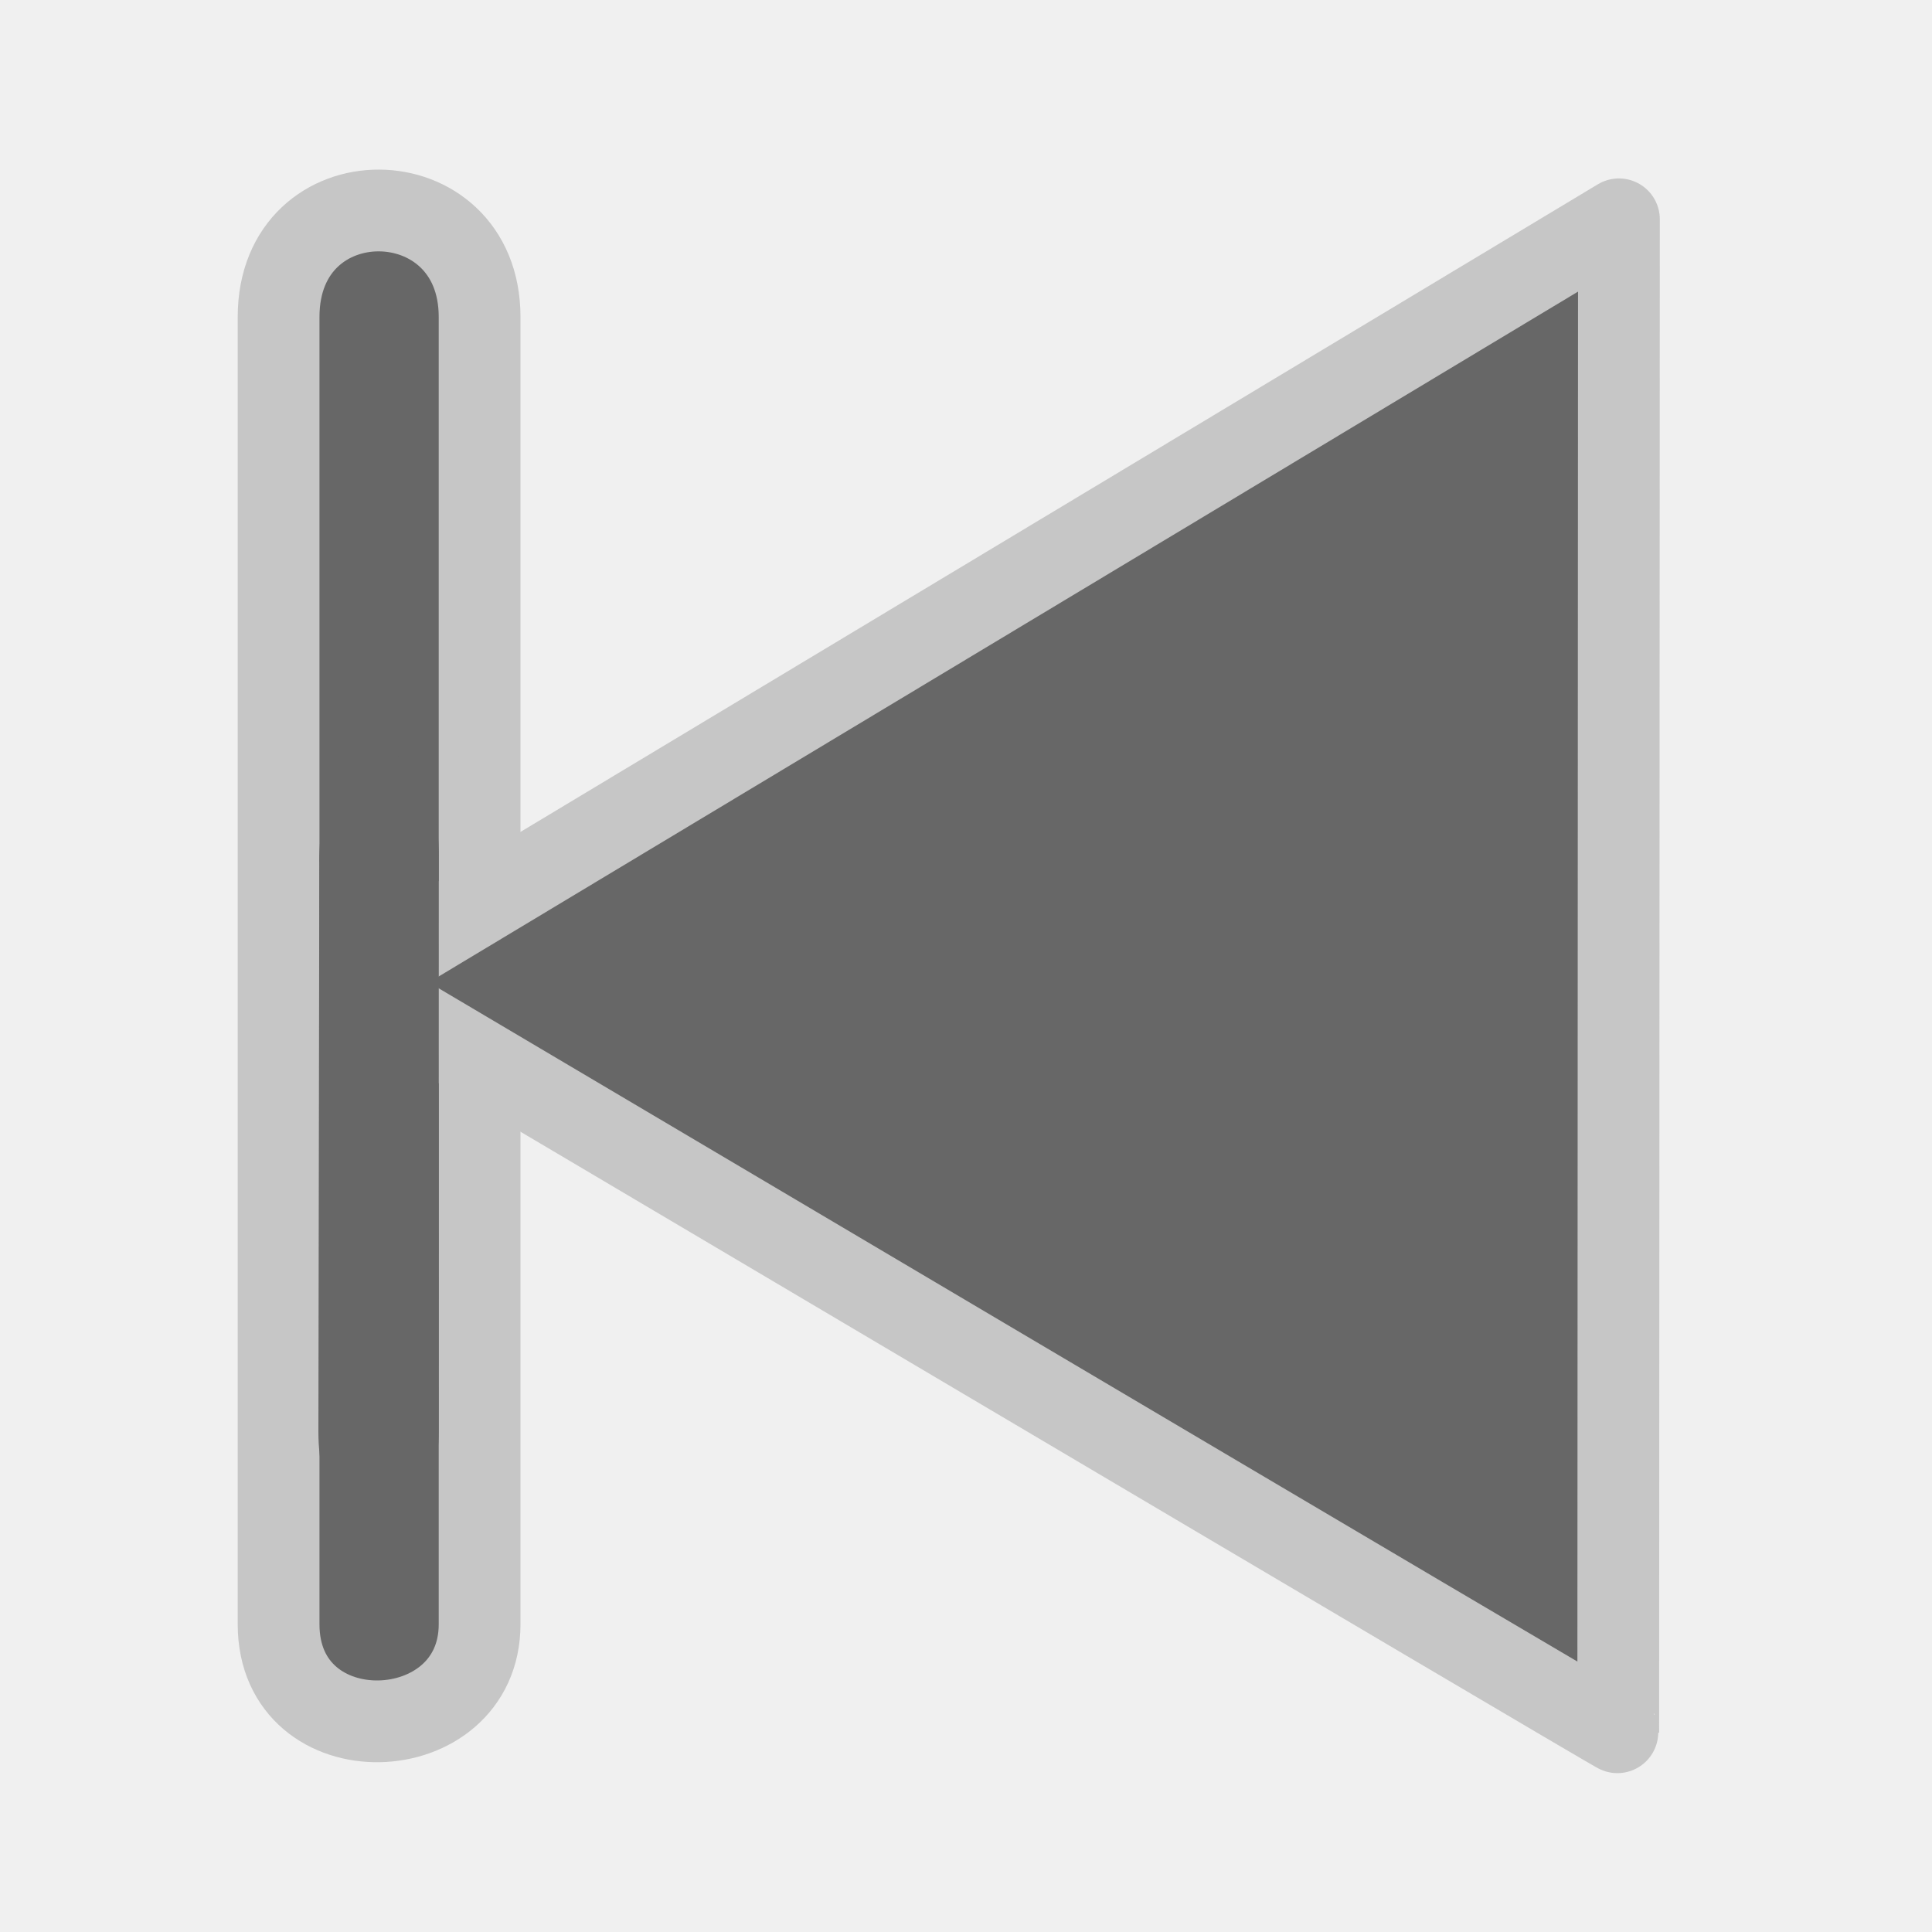
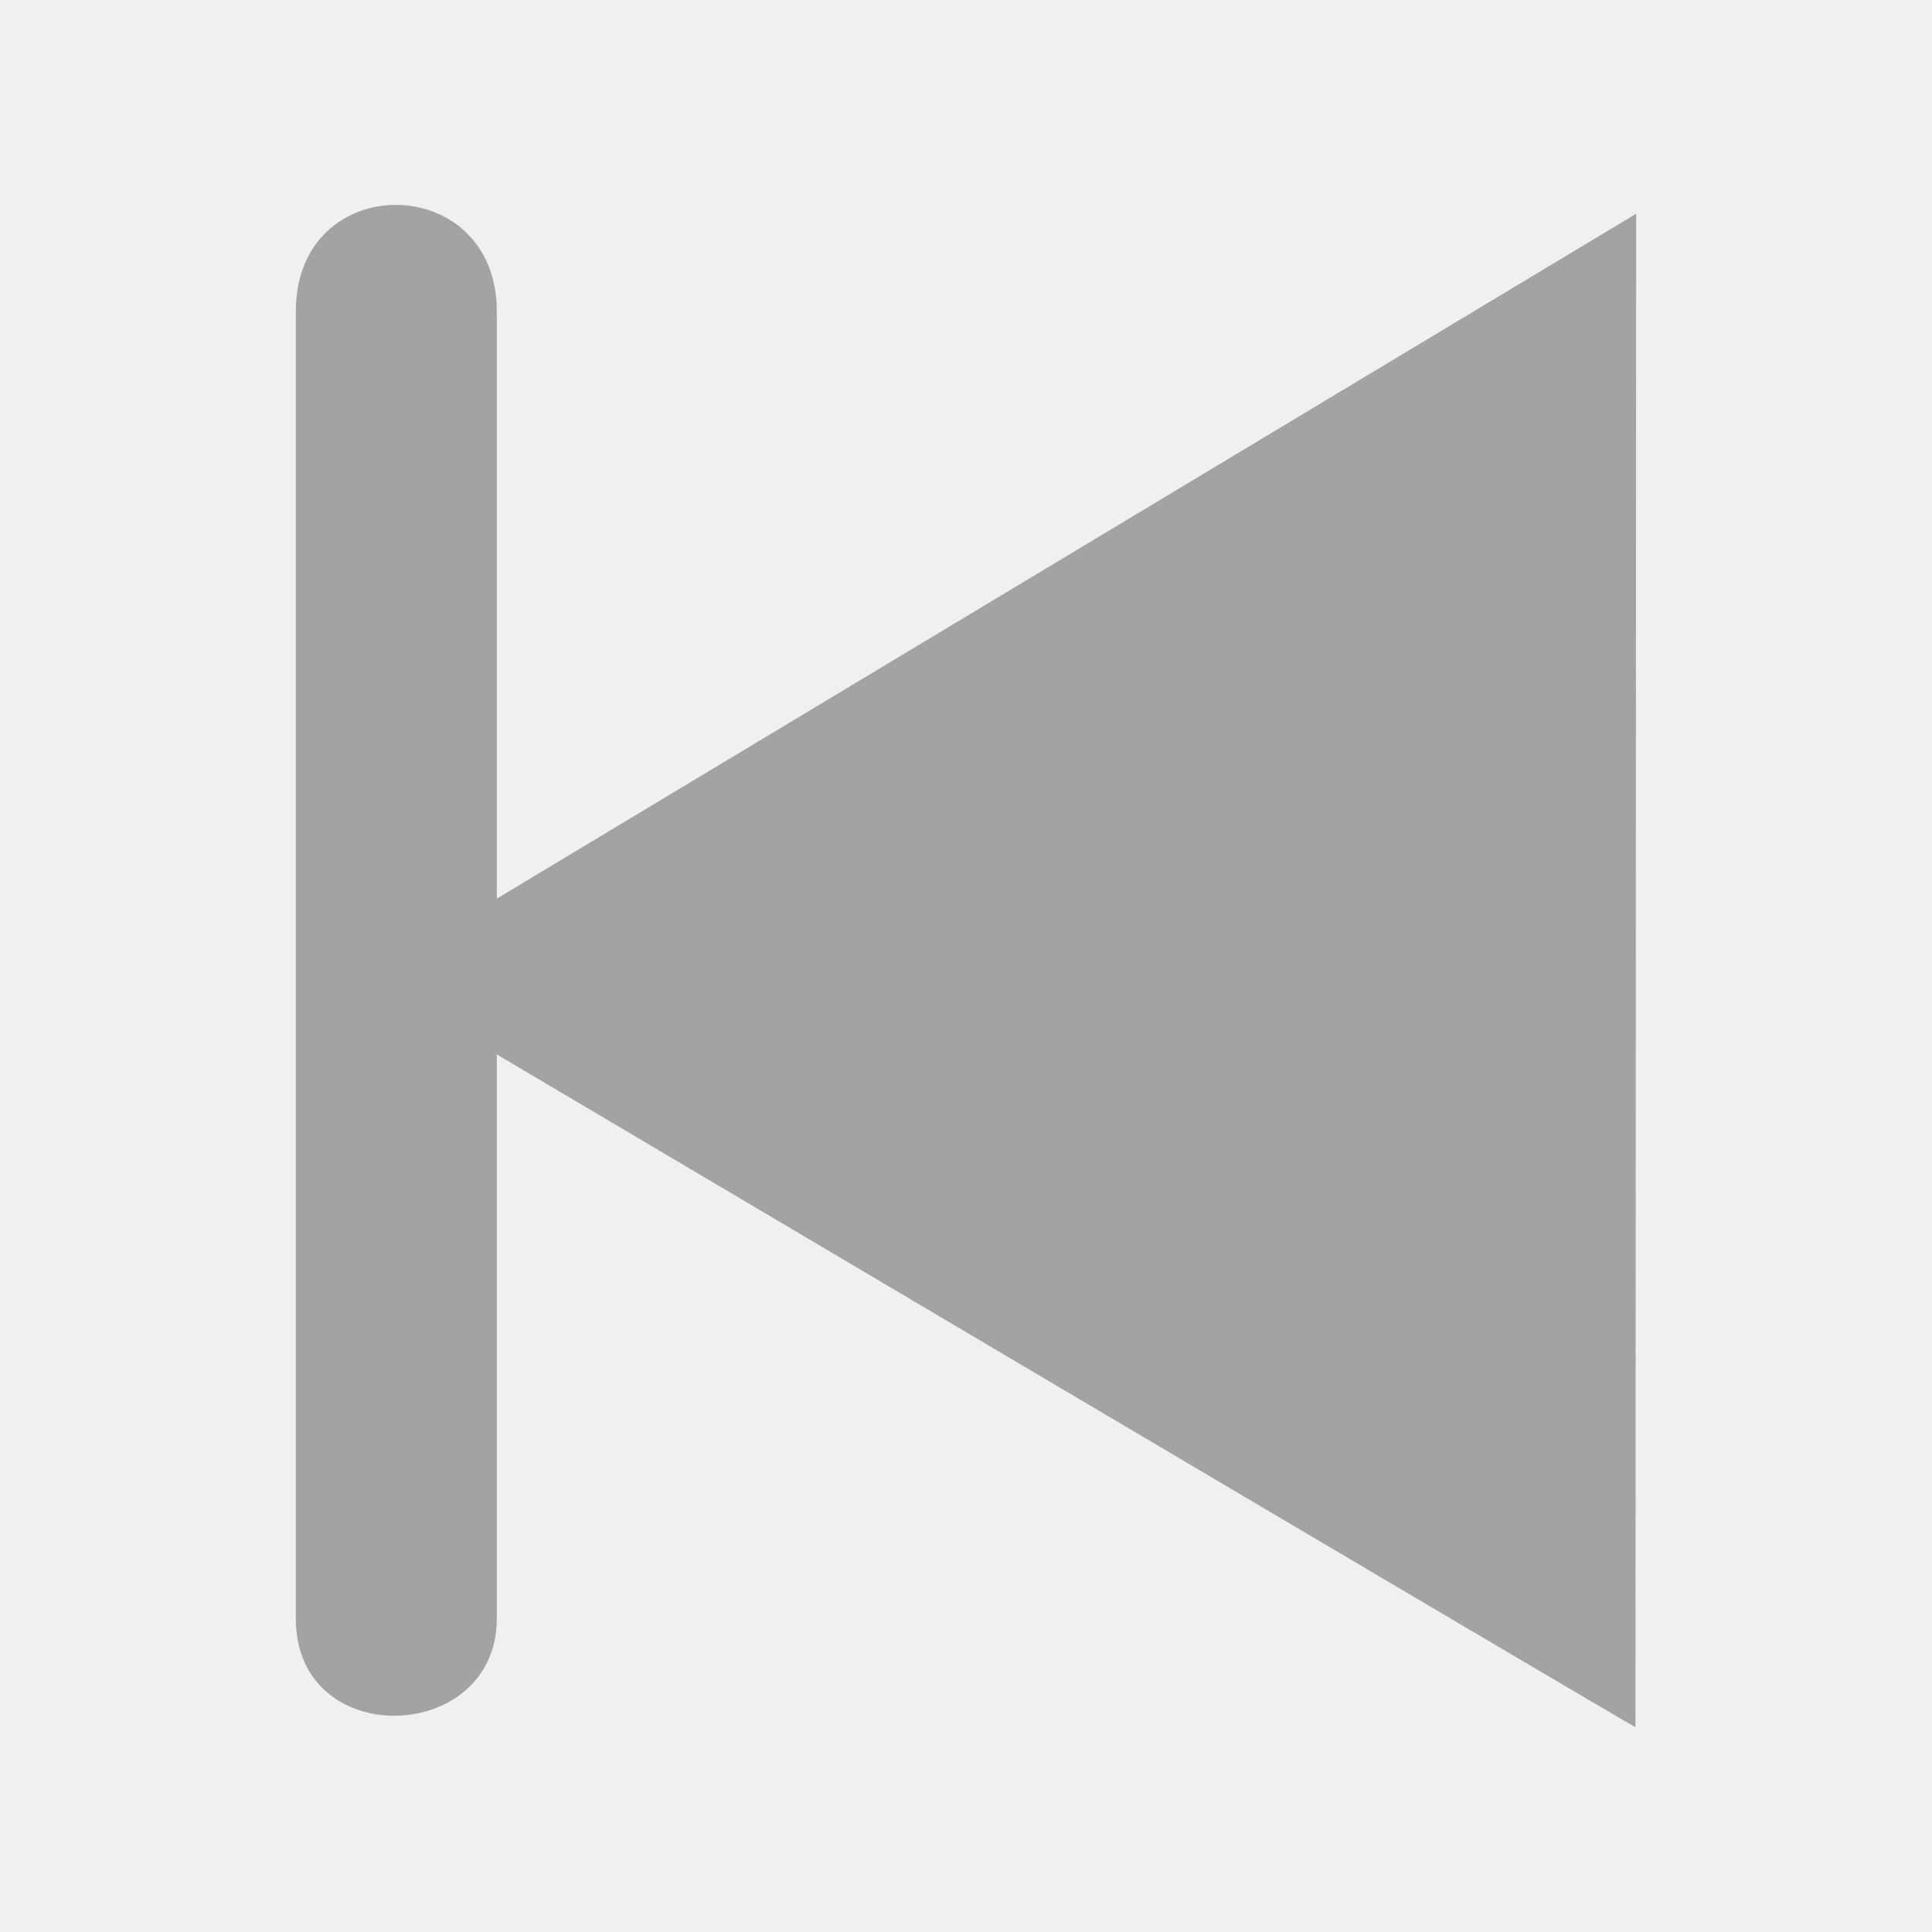
<svg xmlns="http://www.w3.org/2000/svg" width="25mm" height="25mm" viewBox="0 0 25 25" version="1.1" id="svg1">
  <defs id="defs1" />
-   <g id="layer1">
-     <path style="fill:#676767;fill-opacity:1;stroke:#c6c6c6;stroke-width:1.058;stroke-linecap:butt;stroke-linejoin:miter;stroke-dasharray:none;stroke-opacity:1" d="M 3.605,4.101 V 21.018 c 0,1.721 2.601,1.628 2.601,0 V 4.101 c 0,-1.824 -2.601,-1.849 -2.601,0 z" id="path2" />
-     <path style="fill:#676767;fill-opacity:1;stroke:#c6c6c6;stroke-width:1.058;stroke-linecap:round;stroke-linejoin:round;stroke-dasharray:none;stroke-opacity:1" d="M 20.949,2.838 4.516,12.716 c 0,0 16.439,9.735 16.424,9.705 z" id="path1" />
-     <path style="fill:#676767;fill-opacity:1;stroke:#ffffff;stroke-width:1.058;stroke-linecap:butt;stroke-linejoin:miter;stroke-dasharray:none;stroke-opacity:0" d="m 4.132,11.152 -0.012,7.375 c 0,1.721 1.557,1.621 1.557,-0.007 l 0.001,-7.449 c 0,-1.824 -1.547,-1.768 -1.547,0.081 z" id="path3" />
+   <g id="layer1" transform="translate(0.2227964,-0.07236412)" style="fill:#d2dfd2;fill-opacity:1">
+     <path style="fill:#a3a3a3;fill-opacity:1;stroke:none;stroke-width:1.058;stroke-linecap:butt;stroke-linejoin:miter;stroke-dasharray:none;stroke-opacity:1" d="M 3.605,4.101 V 21.018 c 0,1.721 2.601,1.628 2.601,0 V 4.101 c 0,-1.824 -2.601,-1.849 -2.601,0 z" id="path2" />
+     <path style="fill:#a3a3a3;fill-opacity:1;stroke:none;stroke-width:1.058;stroke-linecap:round;stroke-linejoin:round;stroke-dasharray:none;stroke-opacity:1" d="M 20.949,2.838 4.516,12.716 c 0,0 16.439,9.735 16.424,9.705 z" id="path1" />
  </g>
</svg>
